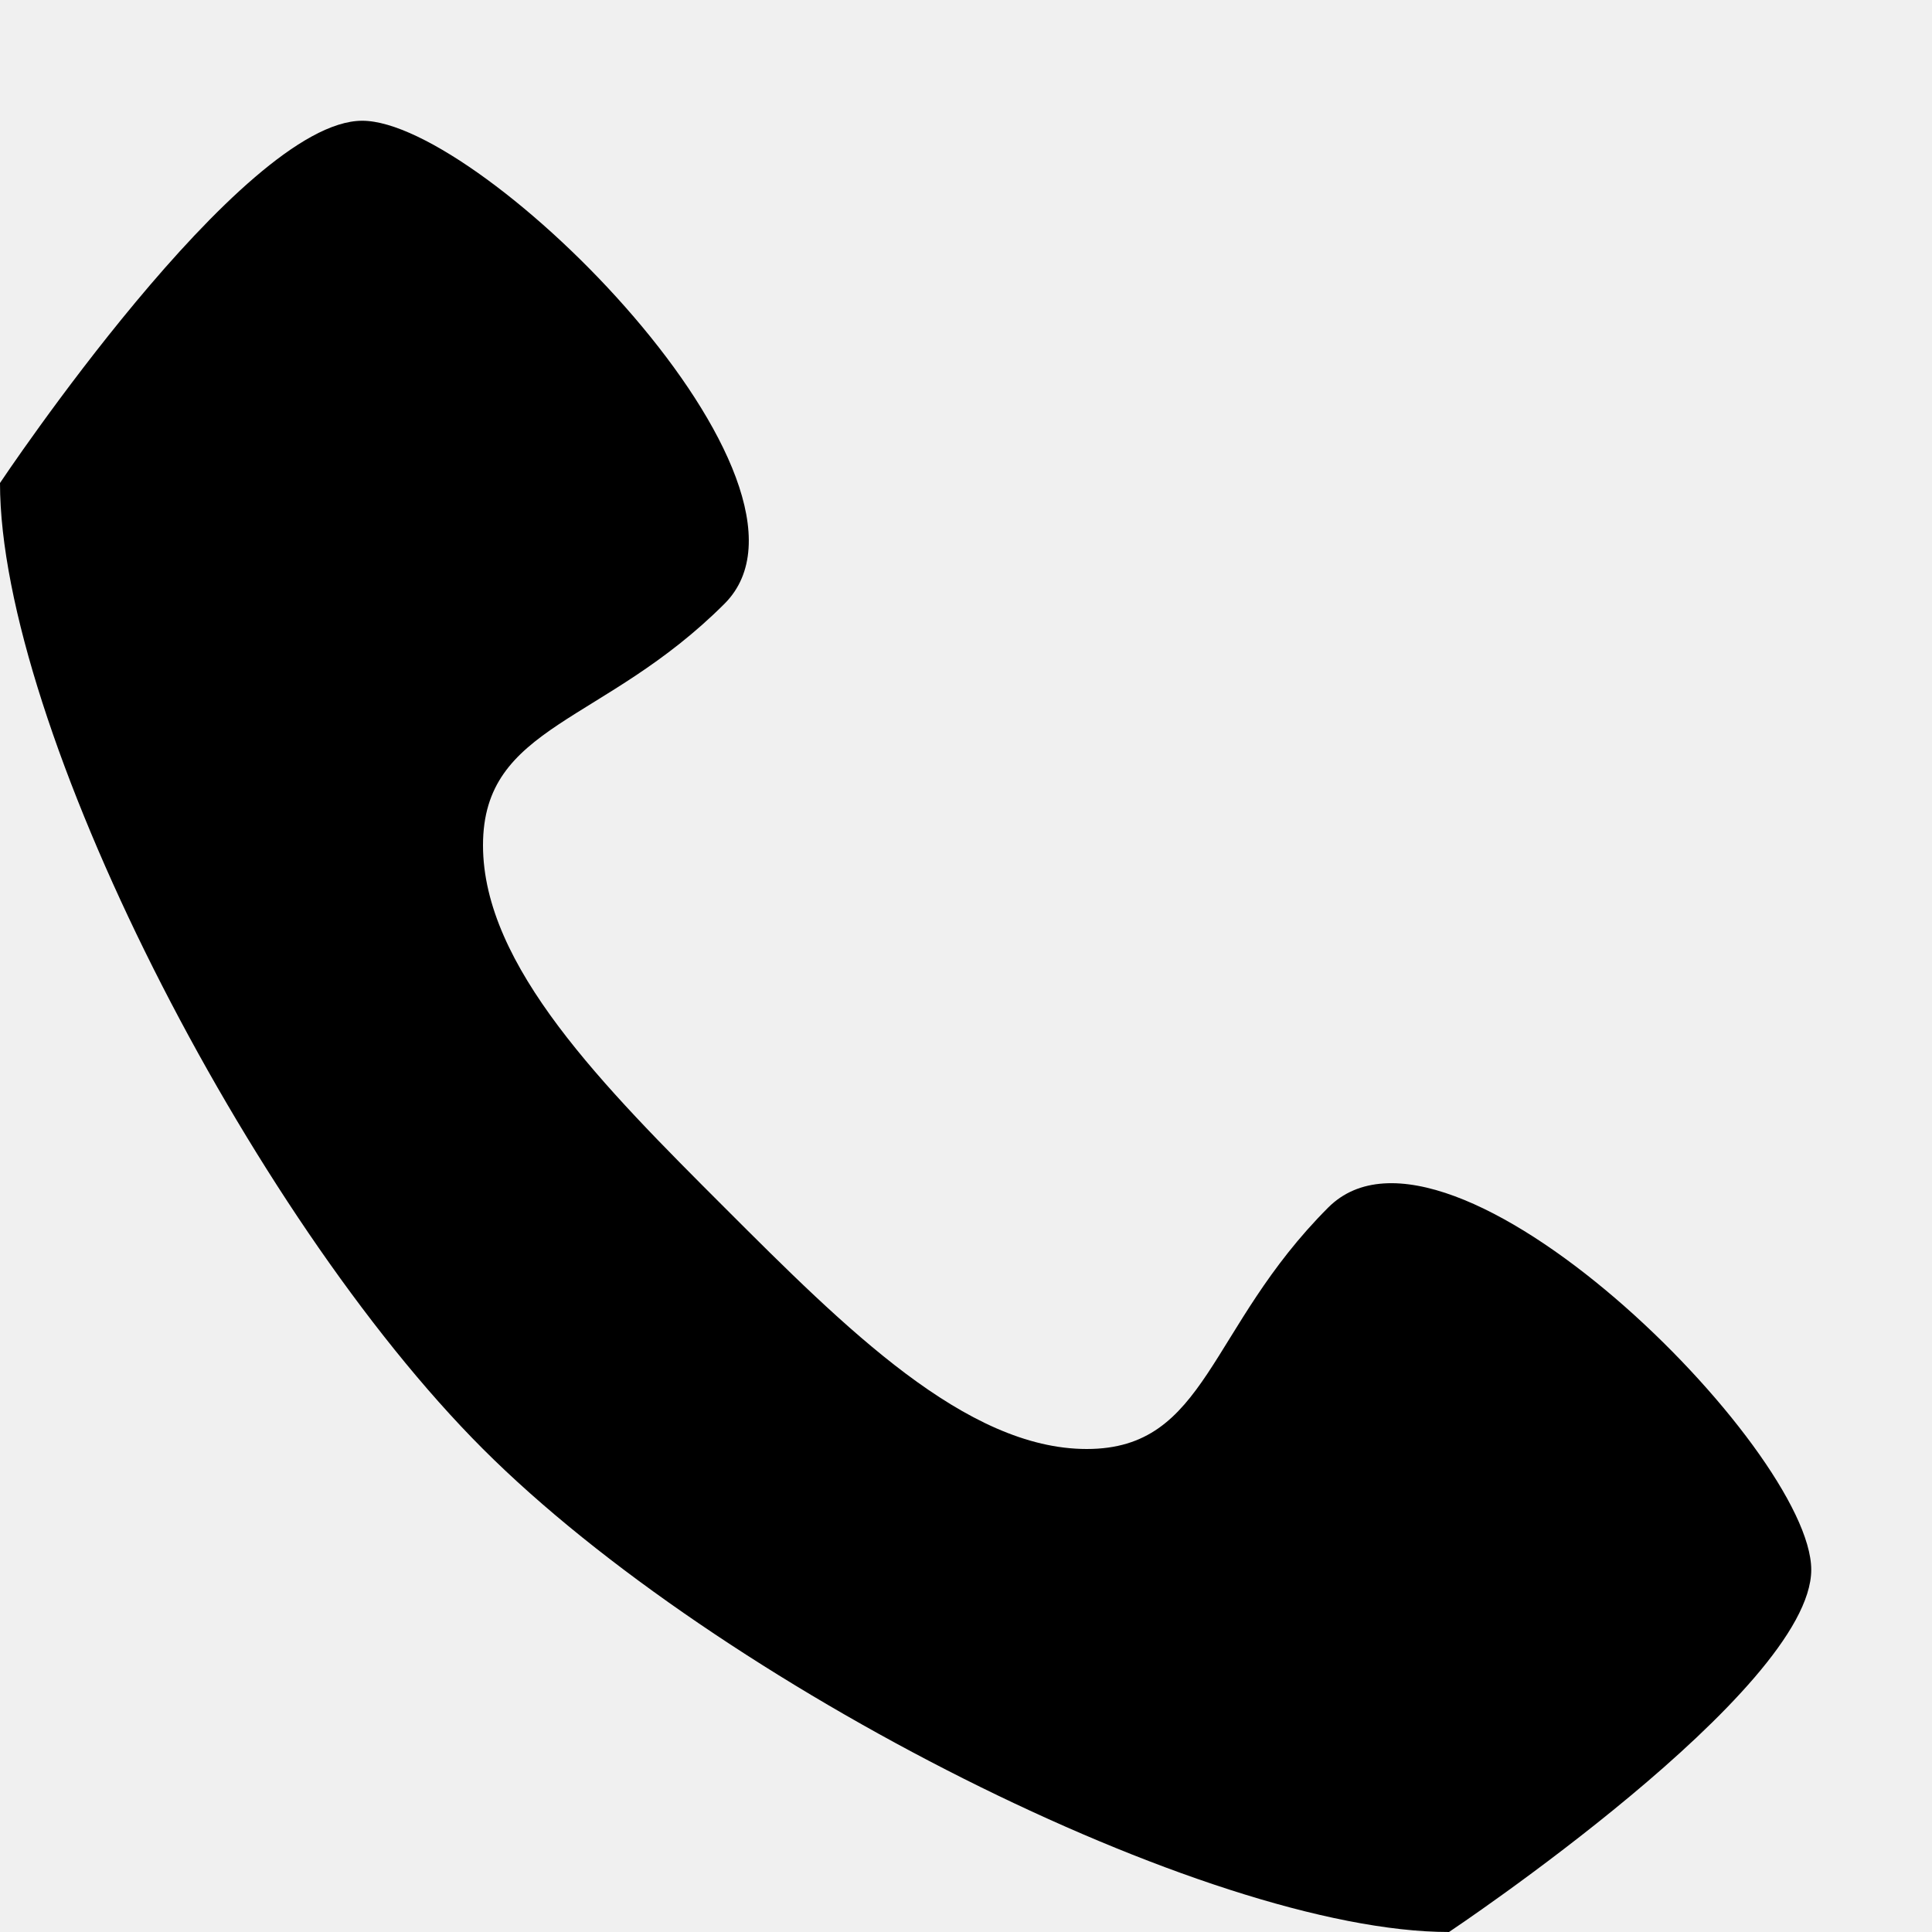
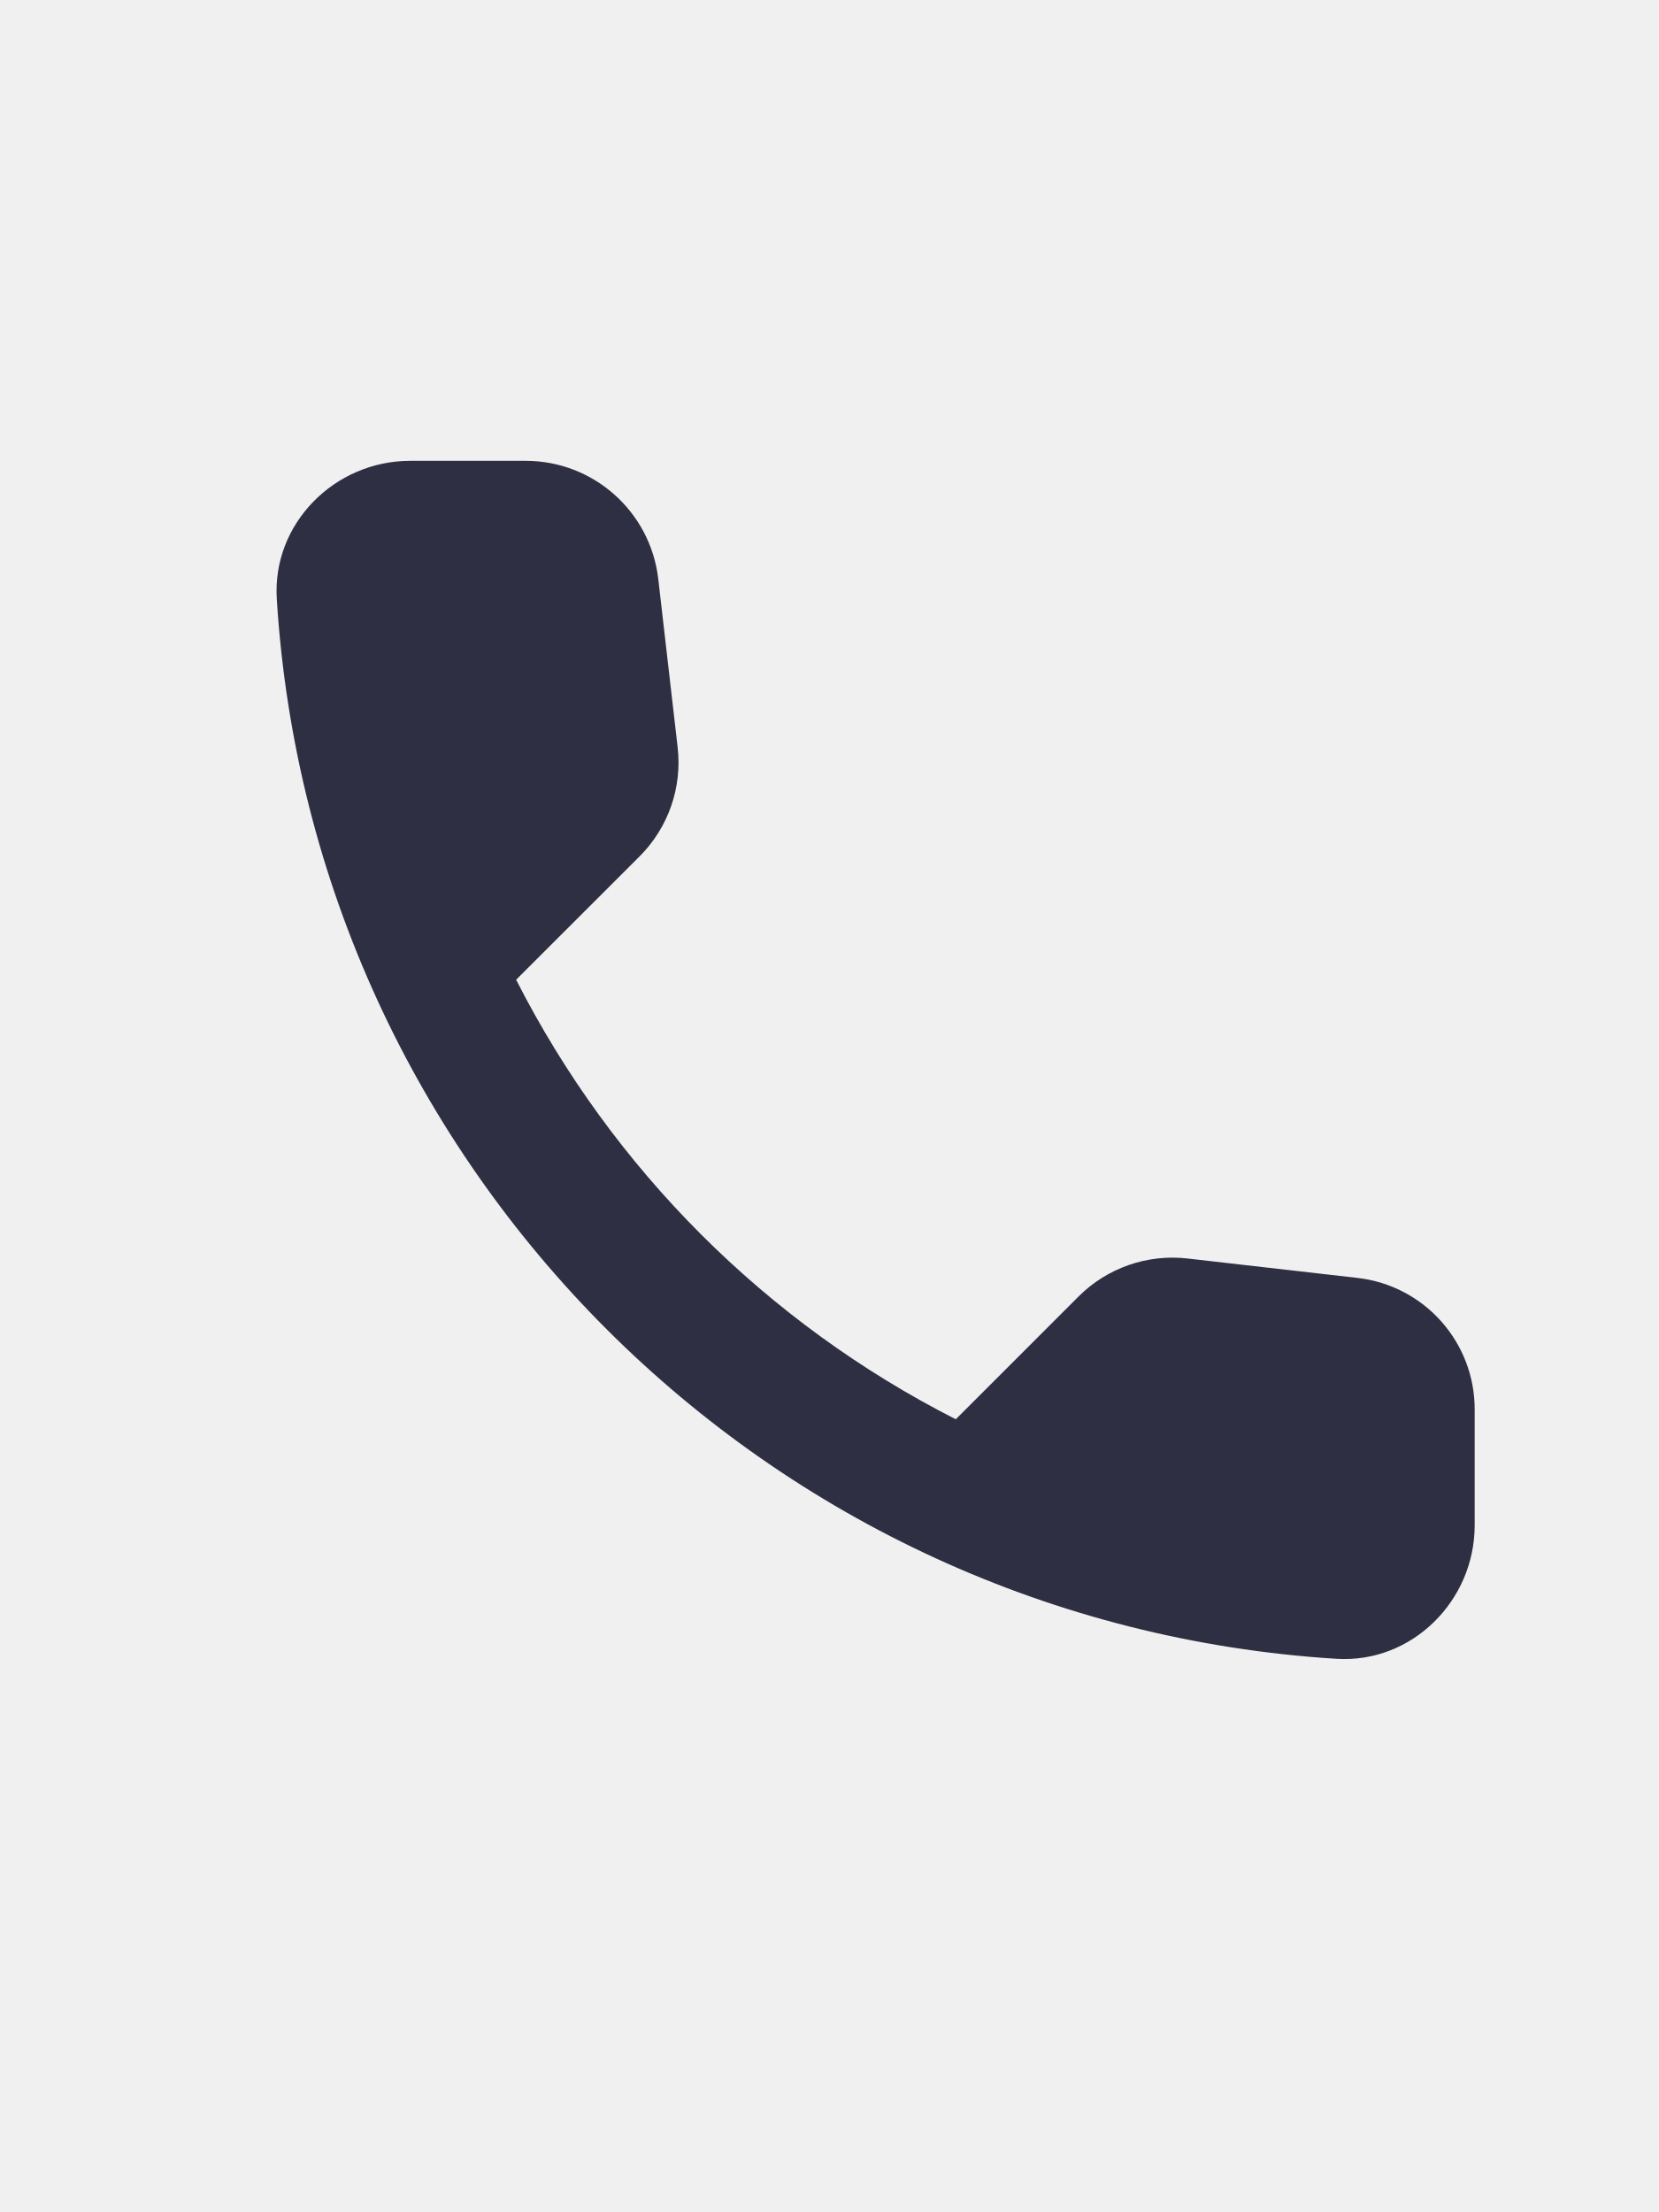
- <svg xmlns="http://www.w3.org/2000/svg" version="1.1" width="32" height="32" viewBox="0 0 32 32">
-   <path d="M22 20c-2 2-2 4-4 4s-4-2-6-4-4-4-4-6 2-2 4-4-4-8-6-8-6 6-6 6c0 4 4.109 12.109 8 16s12 8 16 8c0 0 6-4 6-6s-6-8-8-6z" />
+ <svg xmlns="http://www.w3.org/2000/svg" width="18" height="24" fill="none">
+   <g clip-path="url(#a)">
+     <path fill="#2E2F42" d="m14.726 13.865-1.838-.21a1.441 1.441 0 0 0-1.187.413l-1.331 1.331A10.888 10.888 0 0 1 5.6 10.63l1.34-1.339a1.44 1.44 0 0 0 .412-1.186l-.21-1.824A1.448 1.448 0 0 0 5.702 5H4.45c-.818 0-1.498.68-1.447 1.498.383 6.18 5.326 11.116 11.499 11.5.818.05 1.498-.63 1.498-1.448v-1.252a1.434 1.434 0 0 0-1.274-1.433Z" />
+   </g>
+   <defs>
+     <clipPath id="a">
+       <path fill="#fff" d="M0 0h18v24H0z" />
+     </clipPath>
+   </defs>
</svg>
